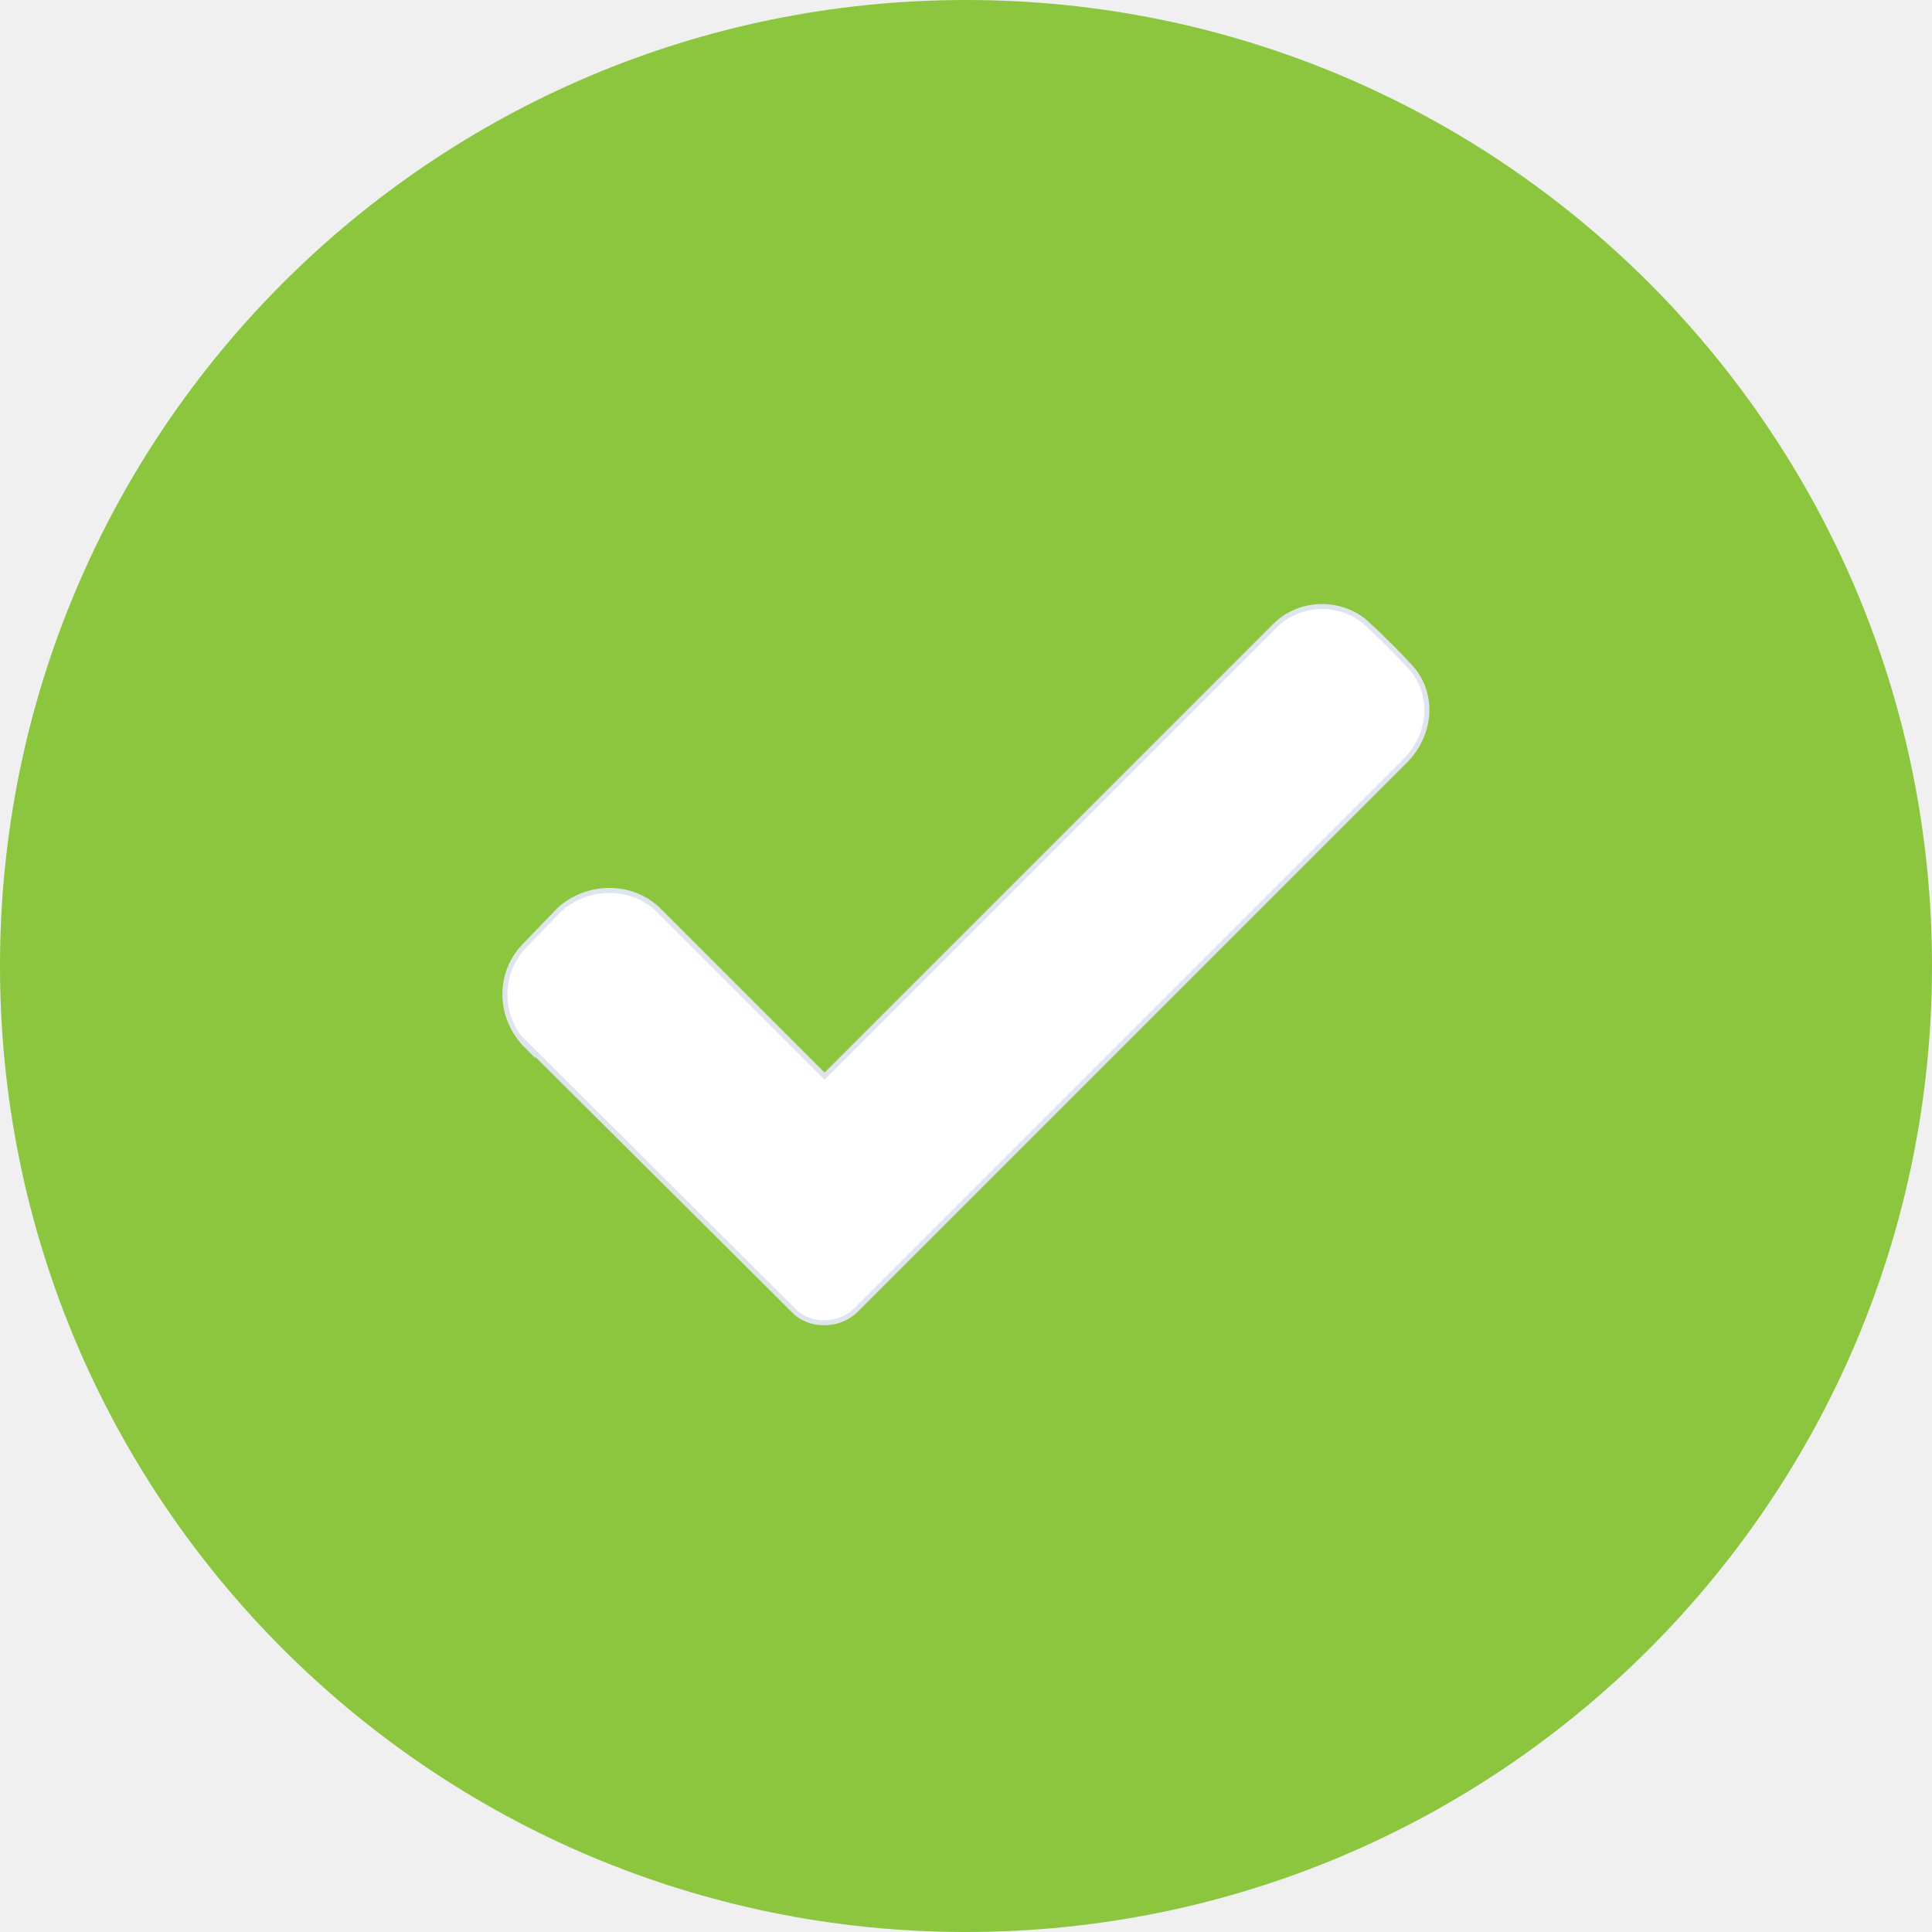
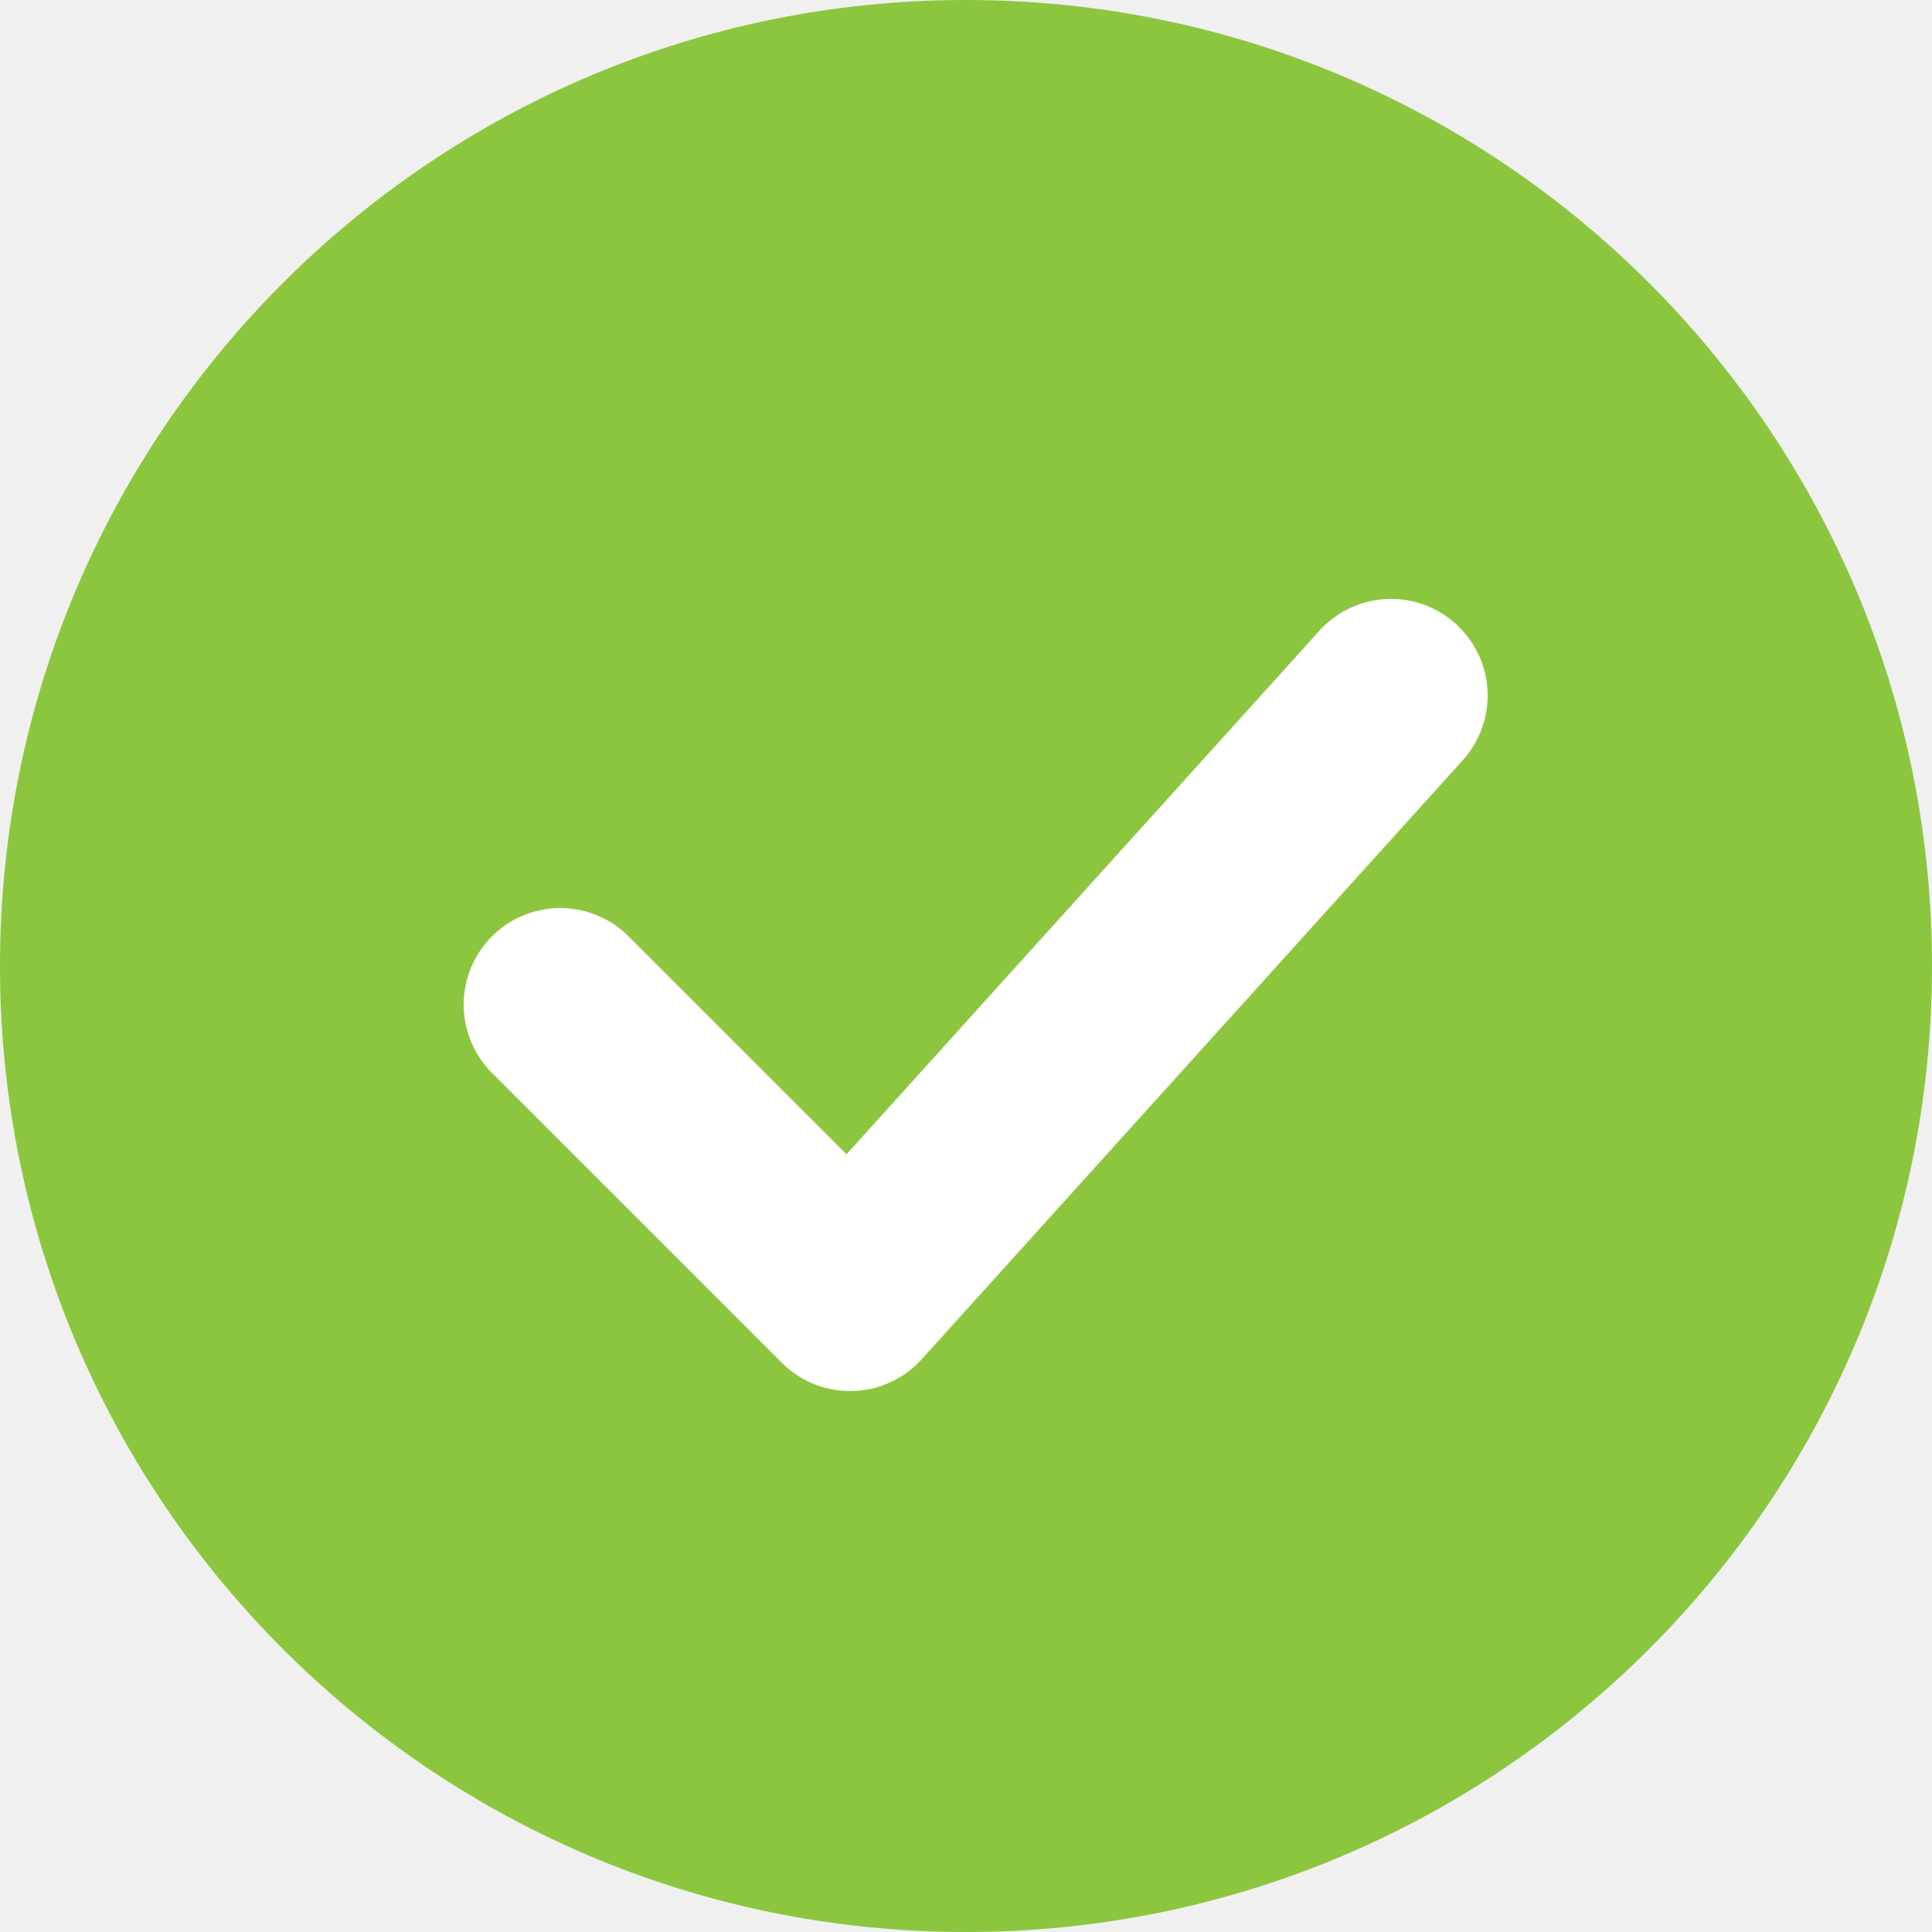
- <svg xmlns="http://www.w3.org/2000/svg" id="Capa_2" viewBox="0 0 15.44 15.44">
-   <g id="Capa_1-2">
-     <circle cx="7.72" cy="7.72" r="7.72" fill="#8cc63f" />
-     <g id="GyD7R8">
-       <path d="M4.21,8.36c-.23-.23-.23-.58-.02-.8l.28-.29c.22-.2.57-.21.79,0l1.33,1.33,3.6-3.6c.2-.2.53-.2.73-.02.13.12.25.24.36.36.19.22.15.54-.05.74l-4.39,4.39c-.13.13-.37.14-.5,0l-2.14-2.13Z" fill="#fff" stroke="#dfe5ed" stroke-miterlimit="10" stroke-width=".04" />
-     </g>
-   </g>
+ <svg xmlns="http://www.w3.org/2000/svg" viewBox="0 0 100 100">
+   <circle cx="50" cy="50" r="50" fill="#8cc63f" />
+   <path d="M29 52 44 67 72 36" fill="none" stroke="#fff" stroke-width="10" stroke-linecap="round" stroke-linejoin="round" />
</svg>
